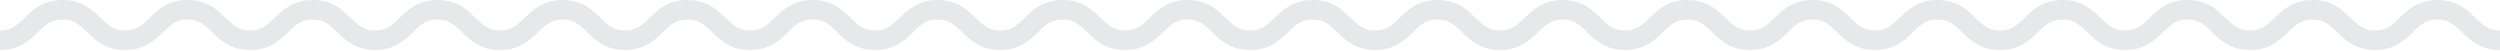
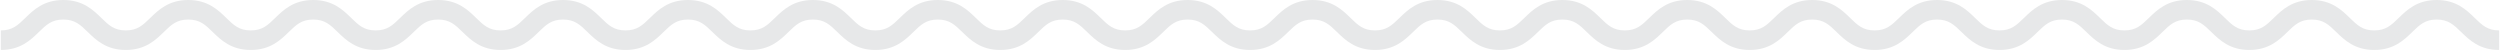
- <svg xmlns="http://www.w3.org/2000/svg" viewBox="0 0 1533.333 30.667" height="30.667" width="1533.333" xml:space="preserve" id="svg2" version="1.1">
+ <svg xmlns="http://www.w3.org/2000/svg" viewBox="0 0 1533.333 30.667" height="10" width="500.333" xml:space="preserve" id="svg2" version="1.1">
  <defs id="defs6">
    <clipPath id="clipPath18" clipPathUnits="userSpaceOnUse">
      <path id="path16" d="M 0,23 H 1150 V 0 H 0 Z" />
    </clipPath>
  </defs>
  <g transform="matrix(1.333333,0,0,-1.333333,0,30.66667)" id="g10">
    <g id="g12">
      <g clip-path="url(#clipPath18)" id="g14">
        <g transform="translate(1150)" id="g20">
          <path id="path22" style="fill:#e7e8e9;fill-opacity:1;fill-rule:nonzero;stroke:none" d="M 0,0 C -9.017,0 -13.728,4.589 -17.514,8.276 -20.926,11.599 -23.391,14 -28.748,14 -34.106,14 -36.571,11.599 -39.983,8.276 -43.77,4.589 -48.48,0 -57.497,0 -66.514,0 -71.225,4.589 -75.011,8.276 -78.423,11.599 -80.888,14 -86.245,14 -91.603,14 -94.067,11.599 -97.479,8.276 -101.266,4.589 -105.977,0 -114.993,0 c -9.017,0 -13.729,4.589 -17.515,8.276 -3.412,3.323 -5.877,5.724 -11.235,5.724 -5.358,0 -7.822,-2.401 -11.235,-5.724 C -158.764,4.589 -163.475,0 -172.491,0 c -9.017,0 -13.728,4.589 -17.514,8.276 -3.412,3.323 -5.877,5.724 -11.234,5.724 -5.358,0 -7.823,-2.401 -11.235,-5.724 C -216.26,4.589 -220.972,0 -229.988,0 c -9.017,0 -13.729,4.589 -17.515,8.276 -3.412,3.323 -5.877,5.724 -11.234,5.724 -5.358,0 -7.823,-2.401 -11.235,-5.724 C -273.758,4.589 -278.47,0 -287.486,0 c -9.017,0 -13.729,4.589 -17.515,8.276 -3.412,3.323 -5.877,5.724 -11.235,5.724 -5.356,0 -7.821,-2.4 -11.232,-5.723 C -331.253,4.589 -335.964,0 -344.979,0 c -9.017,0 -13.729,4.589 -17.515,8.276 -3.412,3.323 -5.877,5.724 -11.235,5.724 -5.357,0 -7.822,-2.401 -11.233,-5.723 C -388.747,4.589 -393.458,0 -402.474,0 c -9.016,0 -13.728,4.589 -17.513,8.277 -3.411,3.322 -5.876,5.723 -11.234,5.723 -5.357,0 -7.821,-2.401 -11.233,-5.723 C -446.239,4.589 -450.951,0 -459.968,0 c -9.015,0 -13.726,4.589 -17.511,8.276 -3.412,3.323 -5.876,5.724 -11.234,5.724 -5.357,0 -7.822,-2.401 -11.234,-5.724 C -503.733,4.589 -508.444,0 -517.461,0 c -9.017,0 -13.728,4.589 -17.515,8.276 -3.412,3.323 -5.877,5.724 -11.236,5.724 -5.357,0 -7.822,-2.401 -11.234,-5.724 C -561.232,4.589 -565.943,0 -574.96,0 c -9.016,0 -13.728,4.589 -17.514,8.276 -3.411,3.323 -5.876,5.724 -11.234,5.724 -5.358,0 -7.823,-2.401 -11.234,-5.724 C -618.728,4.589 -623.439,0 -632.456,0 c -9.016,0 -13.728,4.589 -17.514,8.276 -3.411,3.323 -5.877,5.724 -11.234,5.724 -5.359,0 -7.823,-2.401 -11.235,-5.724 C -676.226,4.589 -680.938,0 -689.954,0 c -9.017,0 -13.729,4.589 -17.516,8.276 -3.412,3.323 -5.877,5.724 -11.237,5.724 -5.358,0 -7.823,-2.401 -11.235,-5.724 C -733.728,4.589 -738.44,0 -747.457,0 c -9.016,0 -13.729,4.589 -17.515,8.276 -3.412,3.323 -5.877,5.724 -11.236,5.724 -5.358,0 -7.823,-2.401 -11.235,-5.724 C -791.229,4.589 -795.941,0 -804.958,0 c -9.018,0 -13.73,4.589 -17.516,8.276 -3.412,3.323 -5.877,5.724 -11.235,5.724 -5.359,0 -7.824,-2.401 -11.236,-5.724 C -848.731,4.589 -853.444,0 -862.461,0 c -9.018,0 -13.729,4.589 -17.516,8.276 -3.412,3.323 -5.878,5.724 -11.237,5.724 -5.357,0 -7.822,-2.401 -11.234,-5.724 C -906.233,4.589 -910.945,0 -919.961,0 c -9.017,0 -13.728,4.589 -17.515,8.276 -3.412,3.323 -5.877,5.724 -11.235,5.724 -5.358,0 -7.824,-2.401 -11.236,-5.724 C -963.733,4.589 -968.445,0 -977.462,0 c -9.017,0 -13.73,4.589 -17.517,8.276 -3.412,3.323 -5.877,5.724 -11.237,5.724 -5.36,0 -7.825,-2.401 -11.238,-5.724 -3.786,-3.687 -8.499,-8.276 -17.517,-8.276 -9.018,0 -13.73,4.589 -17.517,8.276 -3.413,3.323 -5.879,5.724 -11.239,5.724 -5.359,0 -7.825,-2.401 -11.238,-5.724 -3.786,-3.687 -8.499,-8.276 -17.517,-8.276 -9.018,0 -13.731,4.588 -17.518,8.276 -3.414,3.323 -5.88,5.724 -11.241,5.724 -5.361,0 -7.827,-2.401 -11.24,-5.724 C -1136.268,4.589 -1140.981,0 -1150,0 v 9 c 5.361,0 7.827,2.401 11.241,5.724 3.787,3.688 8.5,8.276 17.518,8.276 9.019,0 13.732,-4.588 17.519,-8.276 3.413,-3.323 5.879,-5.724 11.24,-5.724 5.36,0 7.825,2.401 11.238,5.724 3.787,3.687 8.499,8.276 17.517,8.276 9.019,0 13.731,-4.589 17.518,-8.276 3.413,-3.323 5.878,-5.724 11.238,-5.724 5.36,0 7.826,2.401 11.239,5.724 3.786,3.687 8.499,8.276 17.516,8.276 9.018,0 13.73,-4.589 17.517,-8.276 3.412,-3.323 5.878,-5.724 11.237,-5.724 5.358,0 7.824,2.401 11.236,5.724 3.786,3.687 8.498,8.276 17.515,8.276 9.017,0 13.729,-4.589 17.515,-8.276 3.412,-3.323 5.877,-5.724 11.235,-5.724 5.357,0 7.822,2.401 11.234,5.724 3.786,3.687 8.497,8.276 17.513,8.276 9.017,0 13.73,-4.589 17.516,-8.276 3.412,-3.323 5.878,-5.724 11.237,-5.724 5.359,0 7.824,2.401 11.236,5.724 3.787,3.687 8.499,8.276 17.516,8.276 9.017,0 13.729,-4.589 17.515,-8.276 3.412,-3.323 5.877,-5.724 11.236,-5.724 5.358,0 7.823,2.401 11.235,5.724 3.786,3.687 8.498,8.276 17.515,8.276 9.017,0 13.729,-4.589 17.516,-8.276 3.412,-3.323 5.877,-5.724 11.235,-5.724 5.359,0 7.824,2.401 11.236,5.724 3.786,3.687 8.498,8.276 17.514,8.276 9.018,0 13.73,-4.589 17.517,-8.276 3.412,-3.323 5.877,-5.724 11.236,-5.724 5.358,0 7.823,2.401 11.235,5.724 3.786,3.687 8.498,8.276 17.515,8.276 9.016,0 13.728,-4.589 17.514,-8.276 3.411,-3.323 5.877,-5.724 11.234,-5.724 5.358,0 7.823,2.401 11.234,5.724 3.786,3.687 8.497,8.276 17.514,8.276 9.016,0 13.728,-4.589 17.514,-8.276 3.411,-3.323 5.876,-5.724 11.234,-5.724 5.357,0 7.822,2.401 11.234,5.724 3.787,3.687 8.497,8.276 17.514,8.276 9.018,0 13.73,-4.589 17.516,-8.276 3.412,-3.323 5.877,-5.724 11.235,-5.724 5.357,0 7.822,2.401 11.234,5.724 3.787,3.687 8.498,8.276 17.514,8.276 9.017,0 13.728,-4.589 17.513,-8.277 3.411,-3.323 5.876,-5.723 11.232,-5.723 5.358,0 7.822,2.401 11.235,5.724 3.785,3.687 8.497,8.276 17.512,8.276 9.016,0 13.728,-4.589 17.513,-8.276 3.412,-3.323 5.877,-5.724 11.234,-5.724 5.357,0 7.822,2.401 11.233,5.723 3.785,3.688 8.496,8.277 17.512,8.277 9.016,0 13.728,-4.589 17.514,-8.276 3.412,-3.323 5.877,-5.724 11.236,-5.724 5.356,0 7.821,2.401 11.232,5.724 3.785,3.687 8.496,8.276 17.511,8.276 9.016,0 13.728,-4.589 17.514,-8.276 3.412,-3.323 5.877,-5.724 11.236,-5.724 5.358,0 7.823,2.401 11.235,5.724 3.786,3.687 8.498,8.276 17.514,8.276 9.016,0 13.727,-4.589 17.513,-8.276 3.412,-3.323 5.877,-5.724 11.236,-5.724 5.358,0 7.823,2.401 11.235,5.724 3.786,3.687 8.497,8.276 17.514,8.276 9.016,0 13.727,-4.589 17.513,-8.276 3.413,-3.323 5.877,-5.724 11.235,-5.724 5.357,0 7.822,2.401 11.234,5.724 3.786,3.687 8.497,8.276 17.514,8.276 9.016,0 13.728,-4.589 17.514,-8.276 3.413,-3.323 5.877,-5.724 11.236,-5.724 5.357,0 7.822,2.401 11.234,5.724 3.786,3.687 8.497,8.276 17.514,8.276 9.016,0 13.727,-4.589 17.514,-8.276 C -65.319,11.401 -62.854,9 -57.497,9 c 5.357,0 7.822,2.401 11.234,5.724 3.786,3.687 8.498,8.276 17.515,8.276 9.017,0 13.727,-4.589 17.514,-8.276 C -7.822,11.401 -5.357,9 0,9 Z" />
        </g>
      </g>
    </g>
  </g>
</svg>
